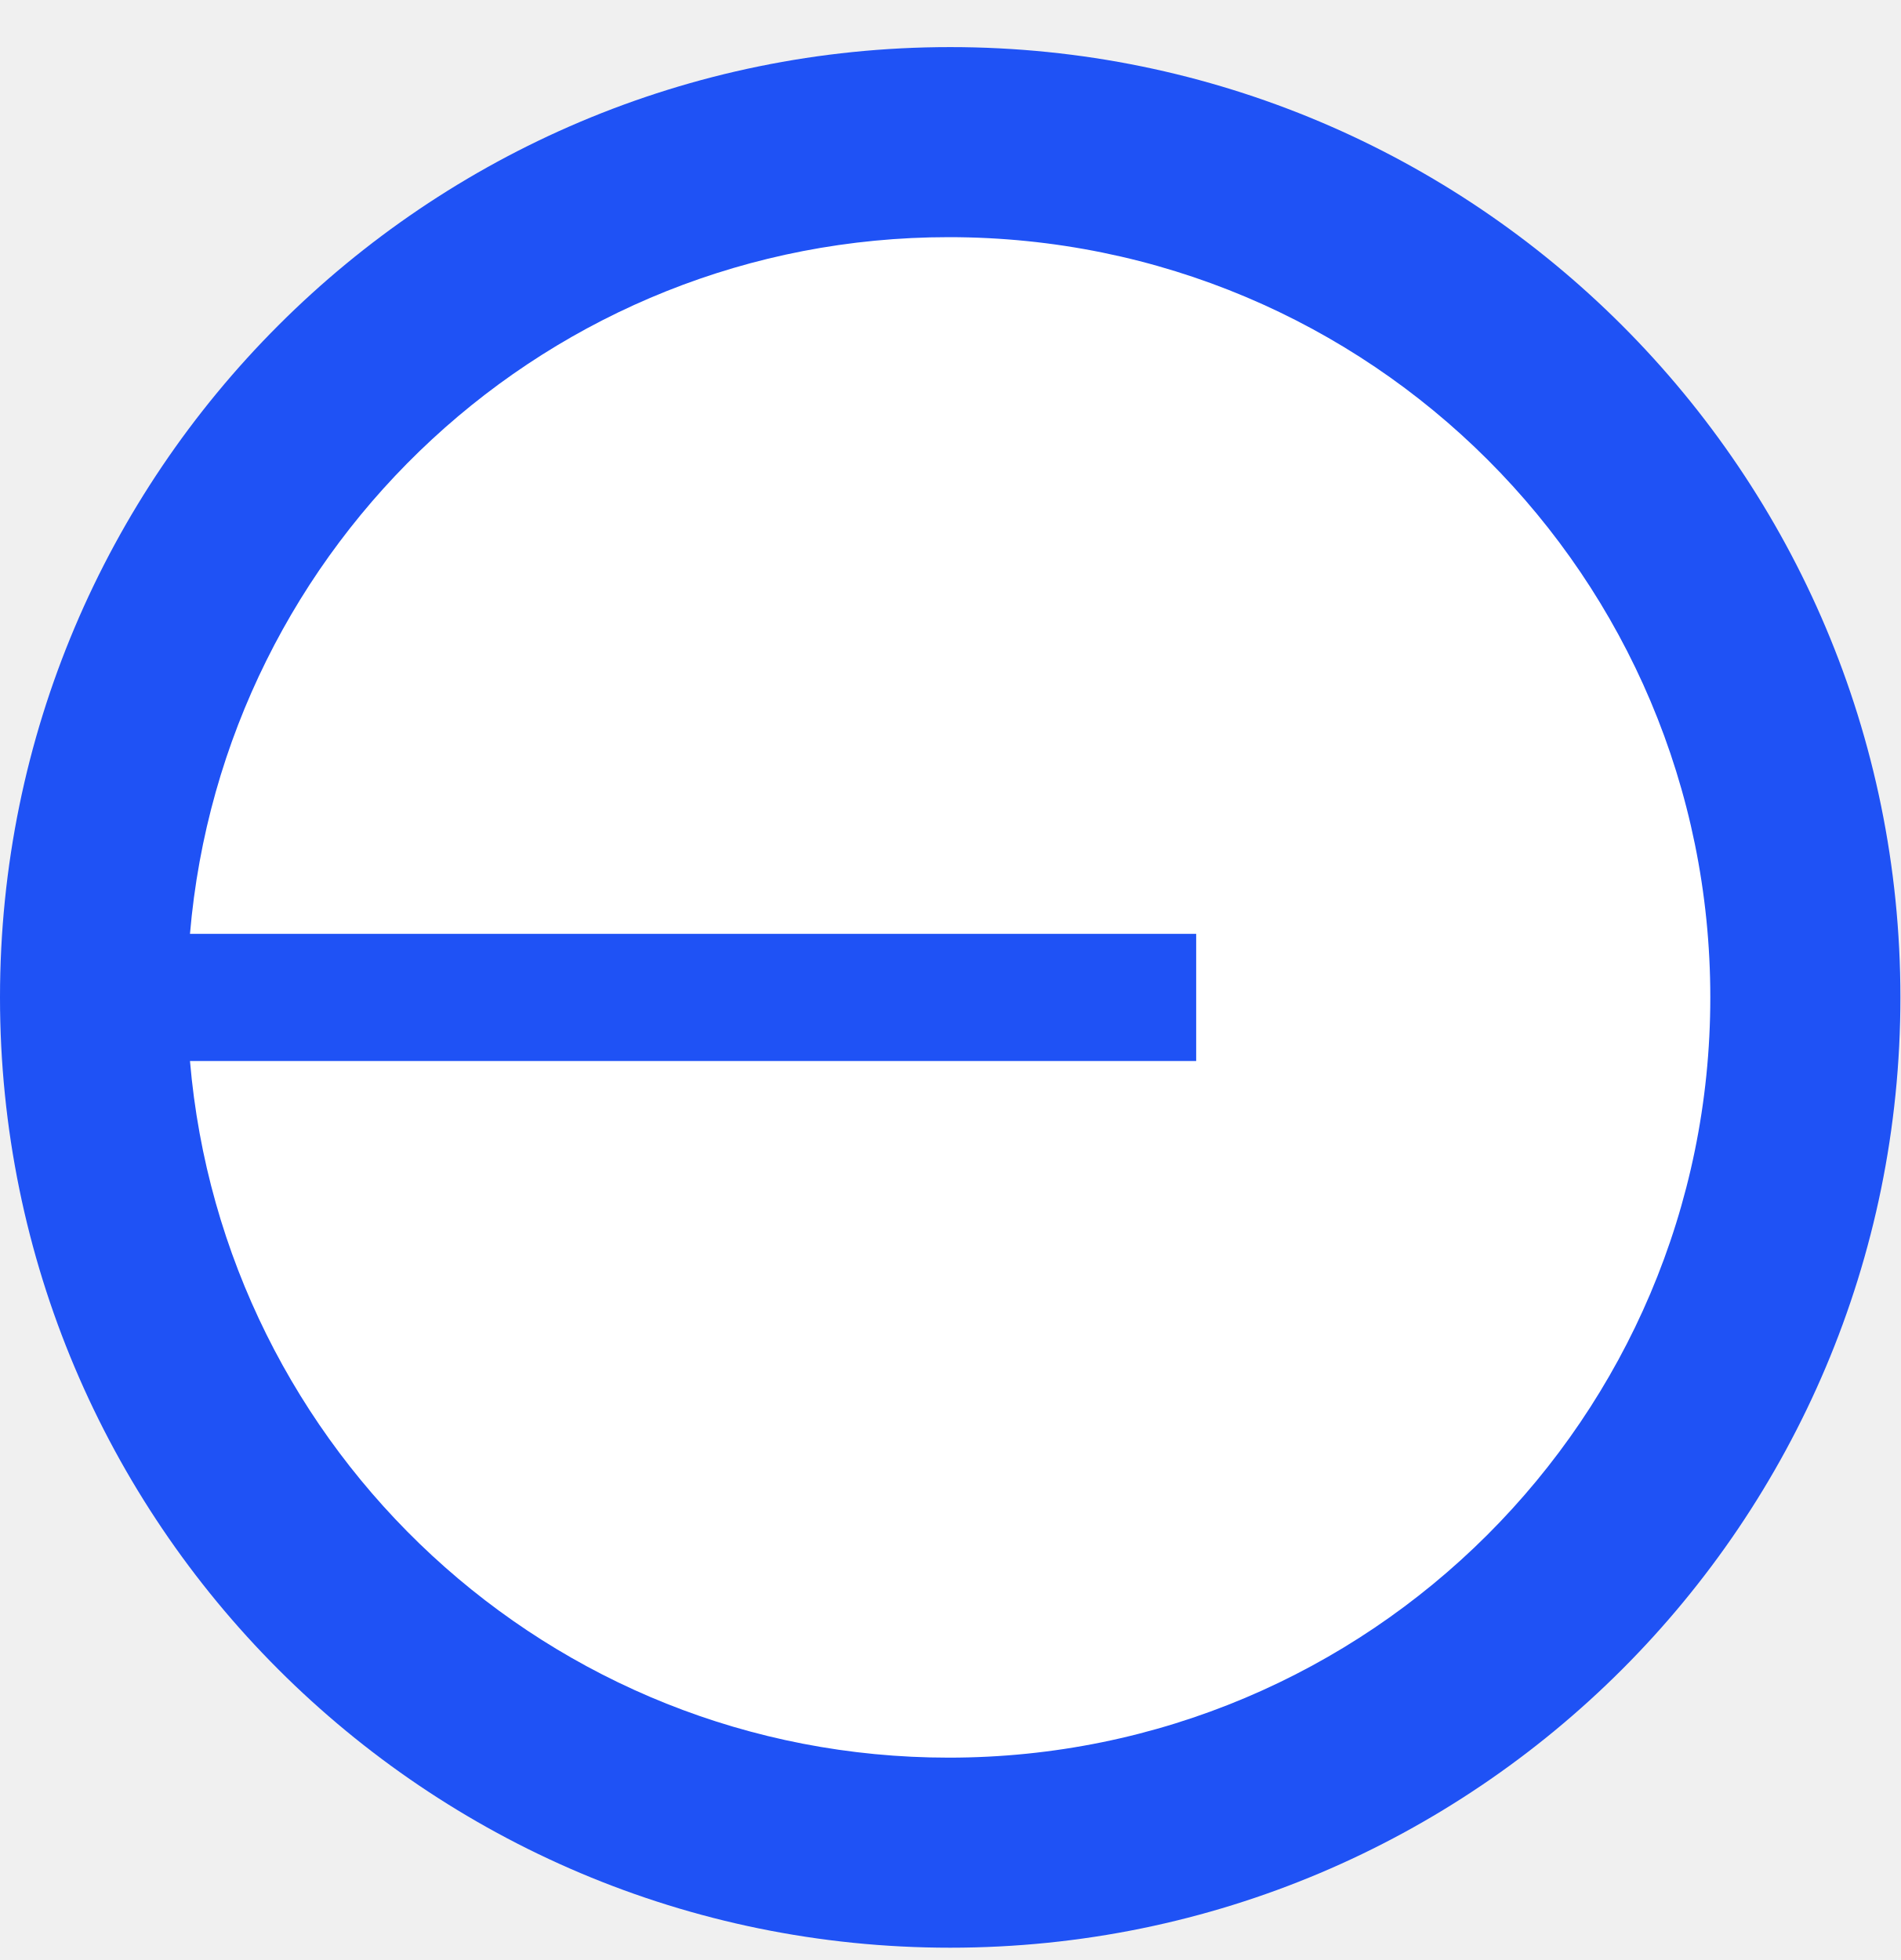
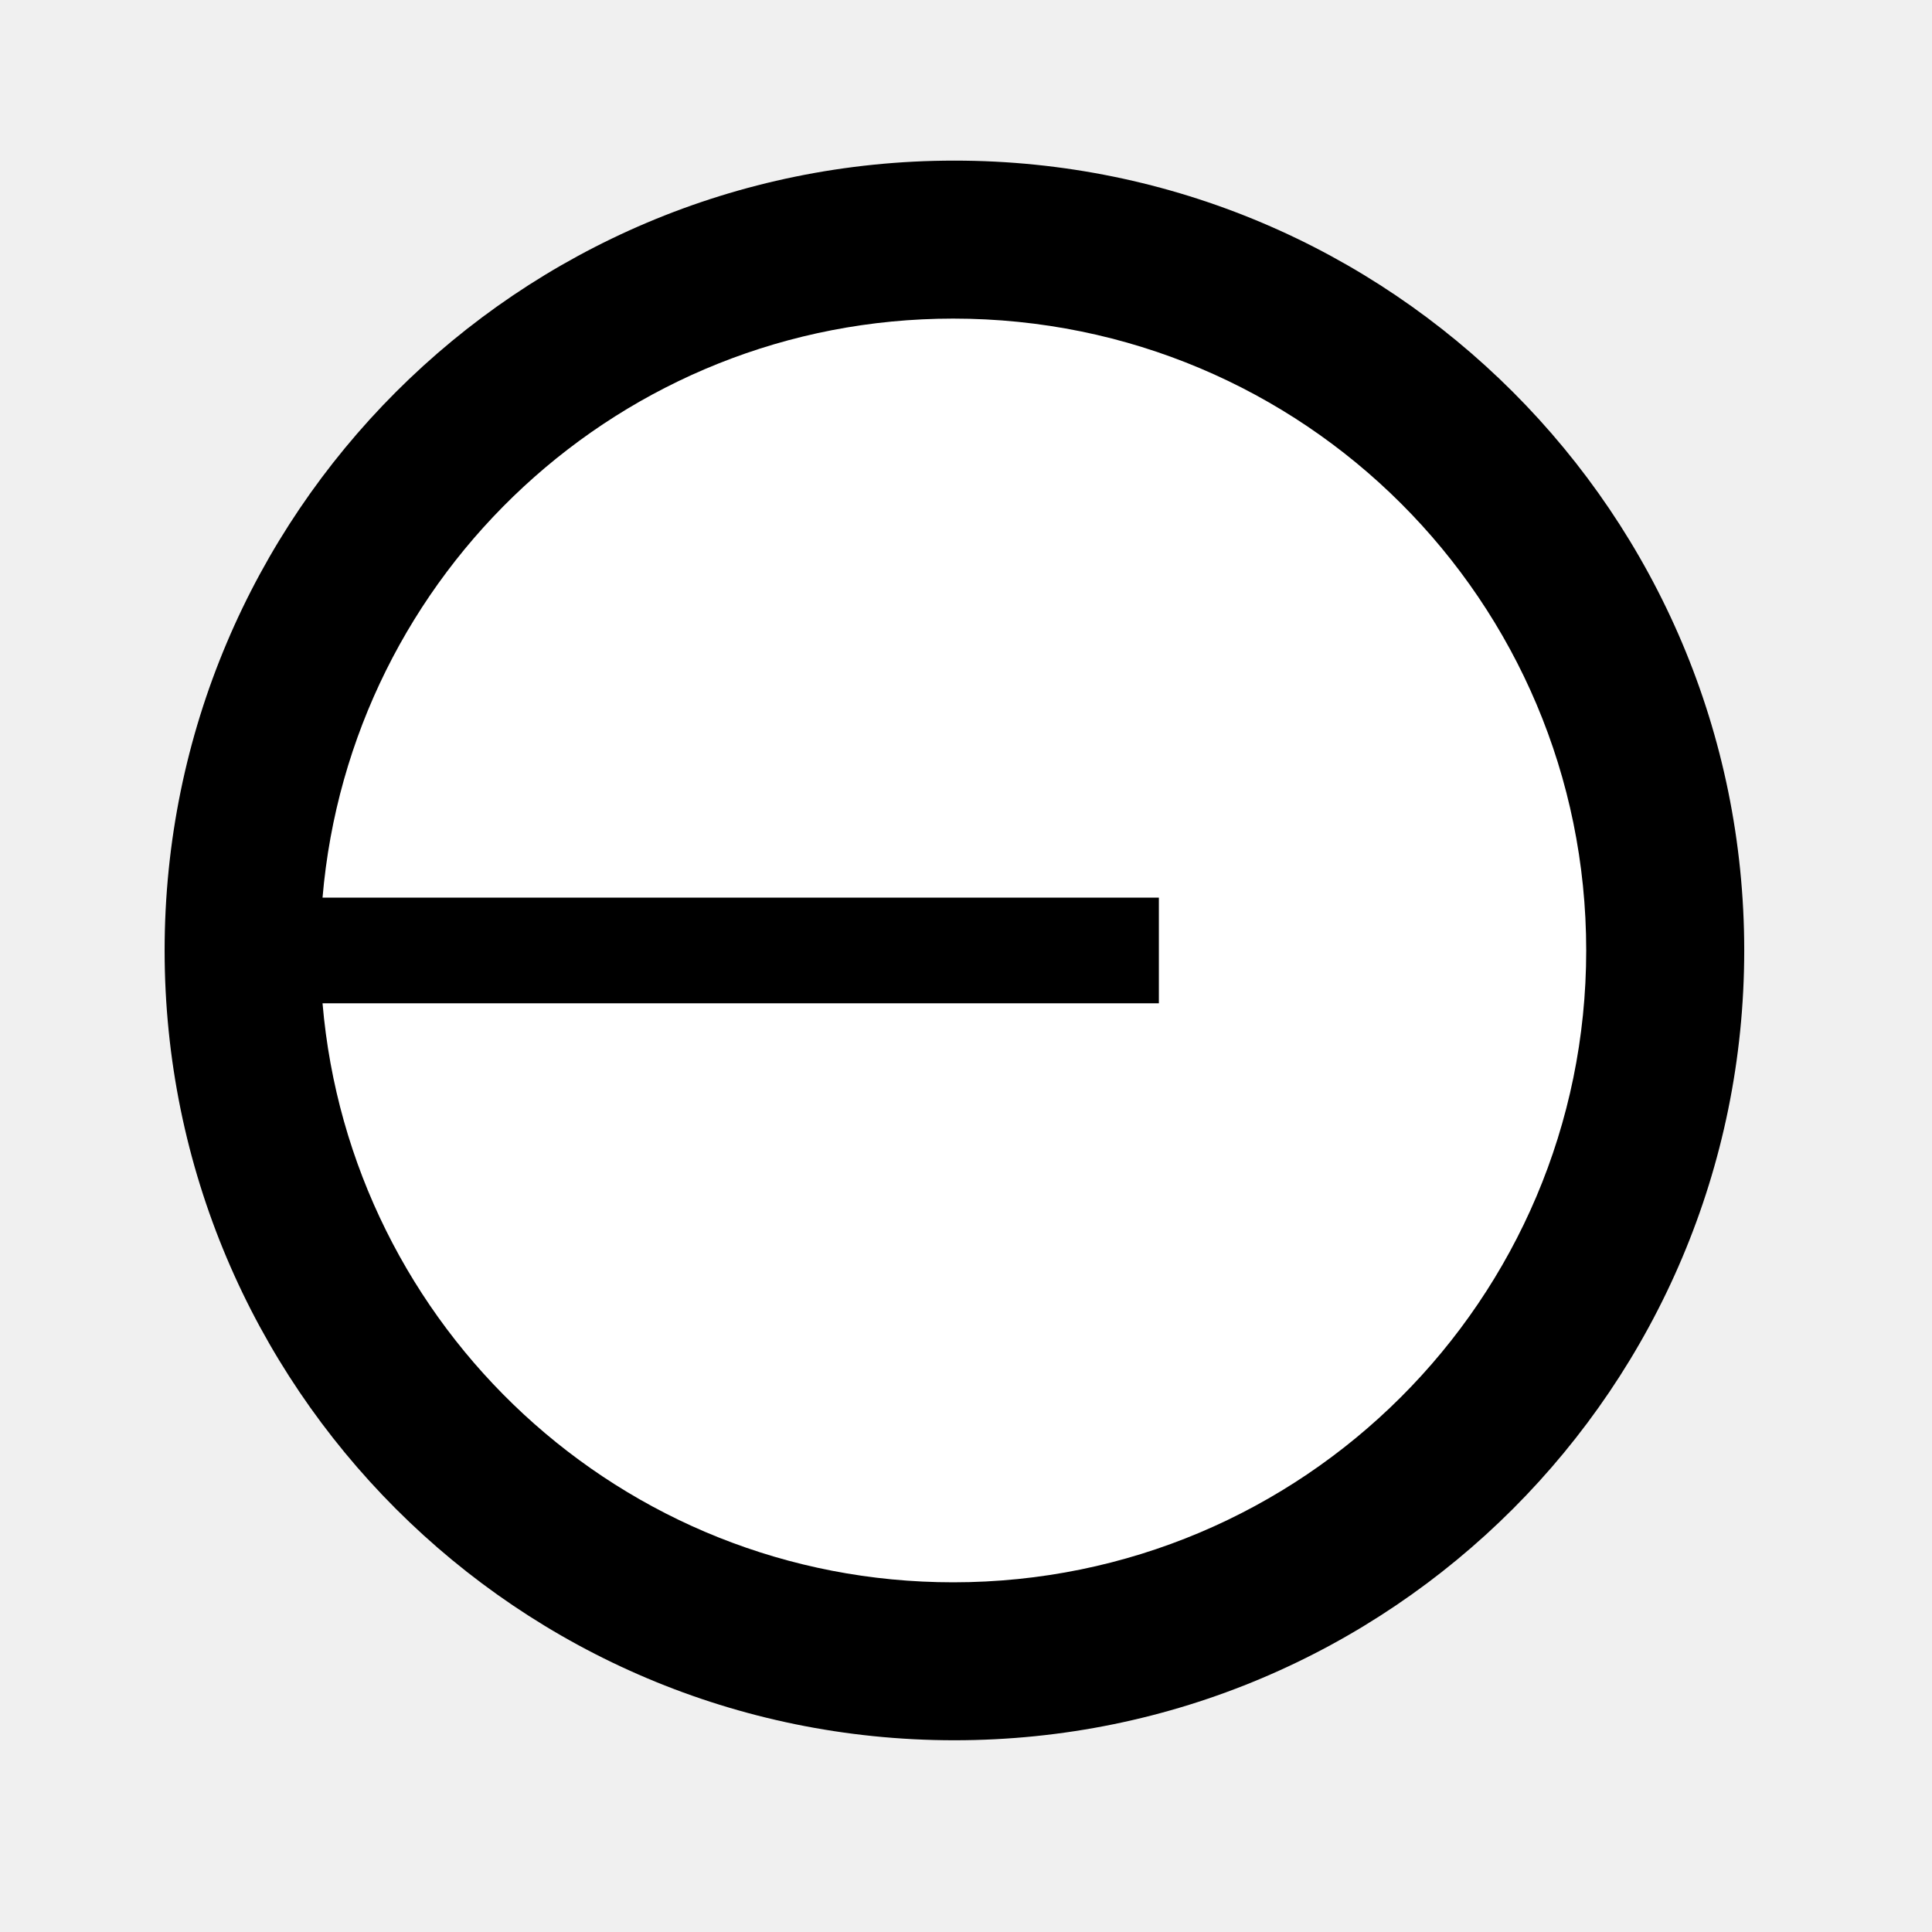
- <svg xmlns="http://www.w3.org/2000/svg" width="32" height="33" viewBox="0 0 32 33" fill="none">
-   <path d="M16 32.793C24.837 32.793 32 25.63 32 16.793C32 7.956 24.837 0.793 16 0.793C7.163 0.793 0 7.956 0 16.793C0 25.63 7.163 32.793 16 32.793Z" fill="#1F52F5" />
-   <path d="M15.976 29.593C23.051 29.593 28.799 23.868 28.799 16.793C28.799 9.718 23.074 3.993 15.976 3.993C9.25 3.993 3.758 9.16 3.199 15.723H20.142V17.864H3.199C3.758 24.427 9.25 29.593 15.976 29.593Z" fill="white" />
+ <svg xmlns="http://www.w3.org/2000/svg" width="53" height="53" viewBox="0 0 53 53" fill="none">
+   <path d="M26.182 47.74C38.148 47.74 47.849 38.039 47.849 26.073C47.849 14.107 38.148 4.406 26.182 4.406C14.216 4.406 4.516 14.107 4.516 26.073C4.516 38.039 14.216 47.74 26.182 47.74Z" fill="black" />
+   <path d="M26.149 43.407C35.73 43.407 43.514 35.654 43.514 26.074C43.514 16.493 35.762 8.74 26.149 8.74C17.042 8.74 9.604 15.737 8.848 24.624H31.791V27.523H8.848C9.604 36.41 17.042 43.407 26.149 43.407Z" fill="white" />
</svg>
